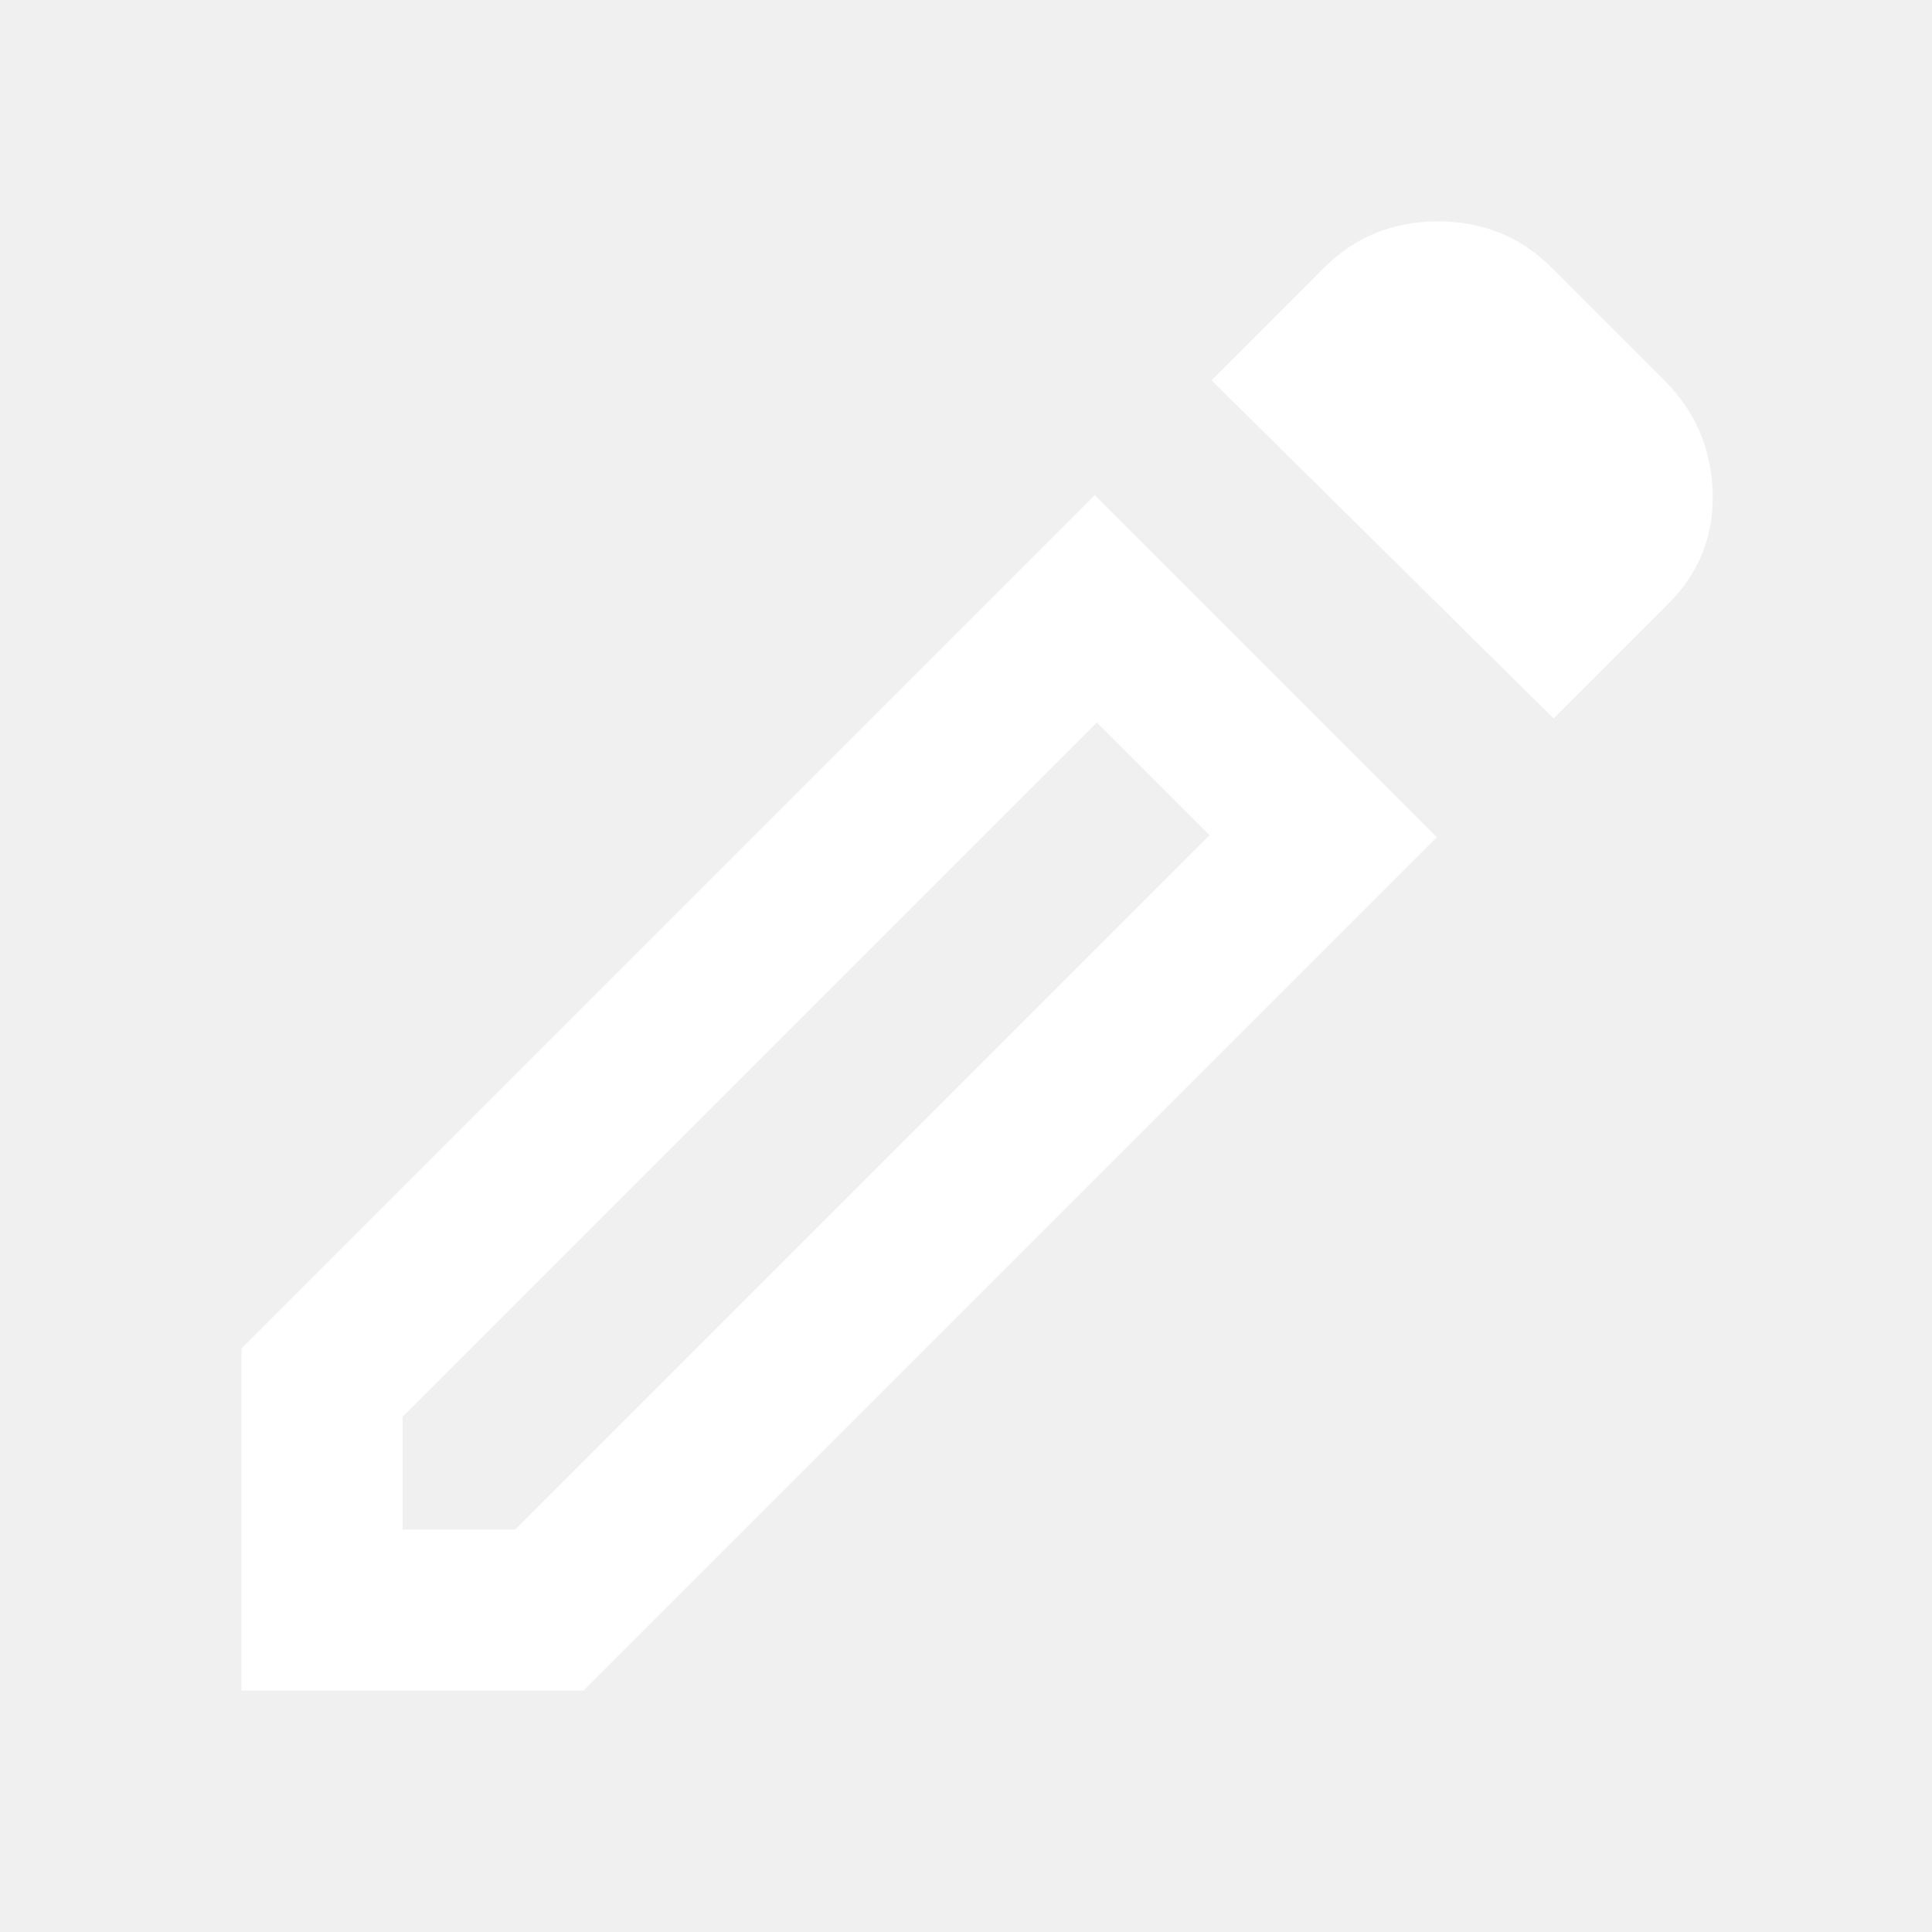
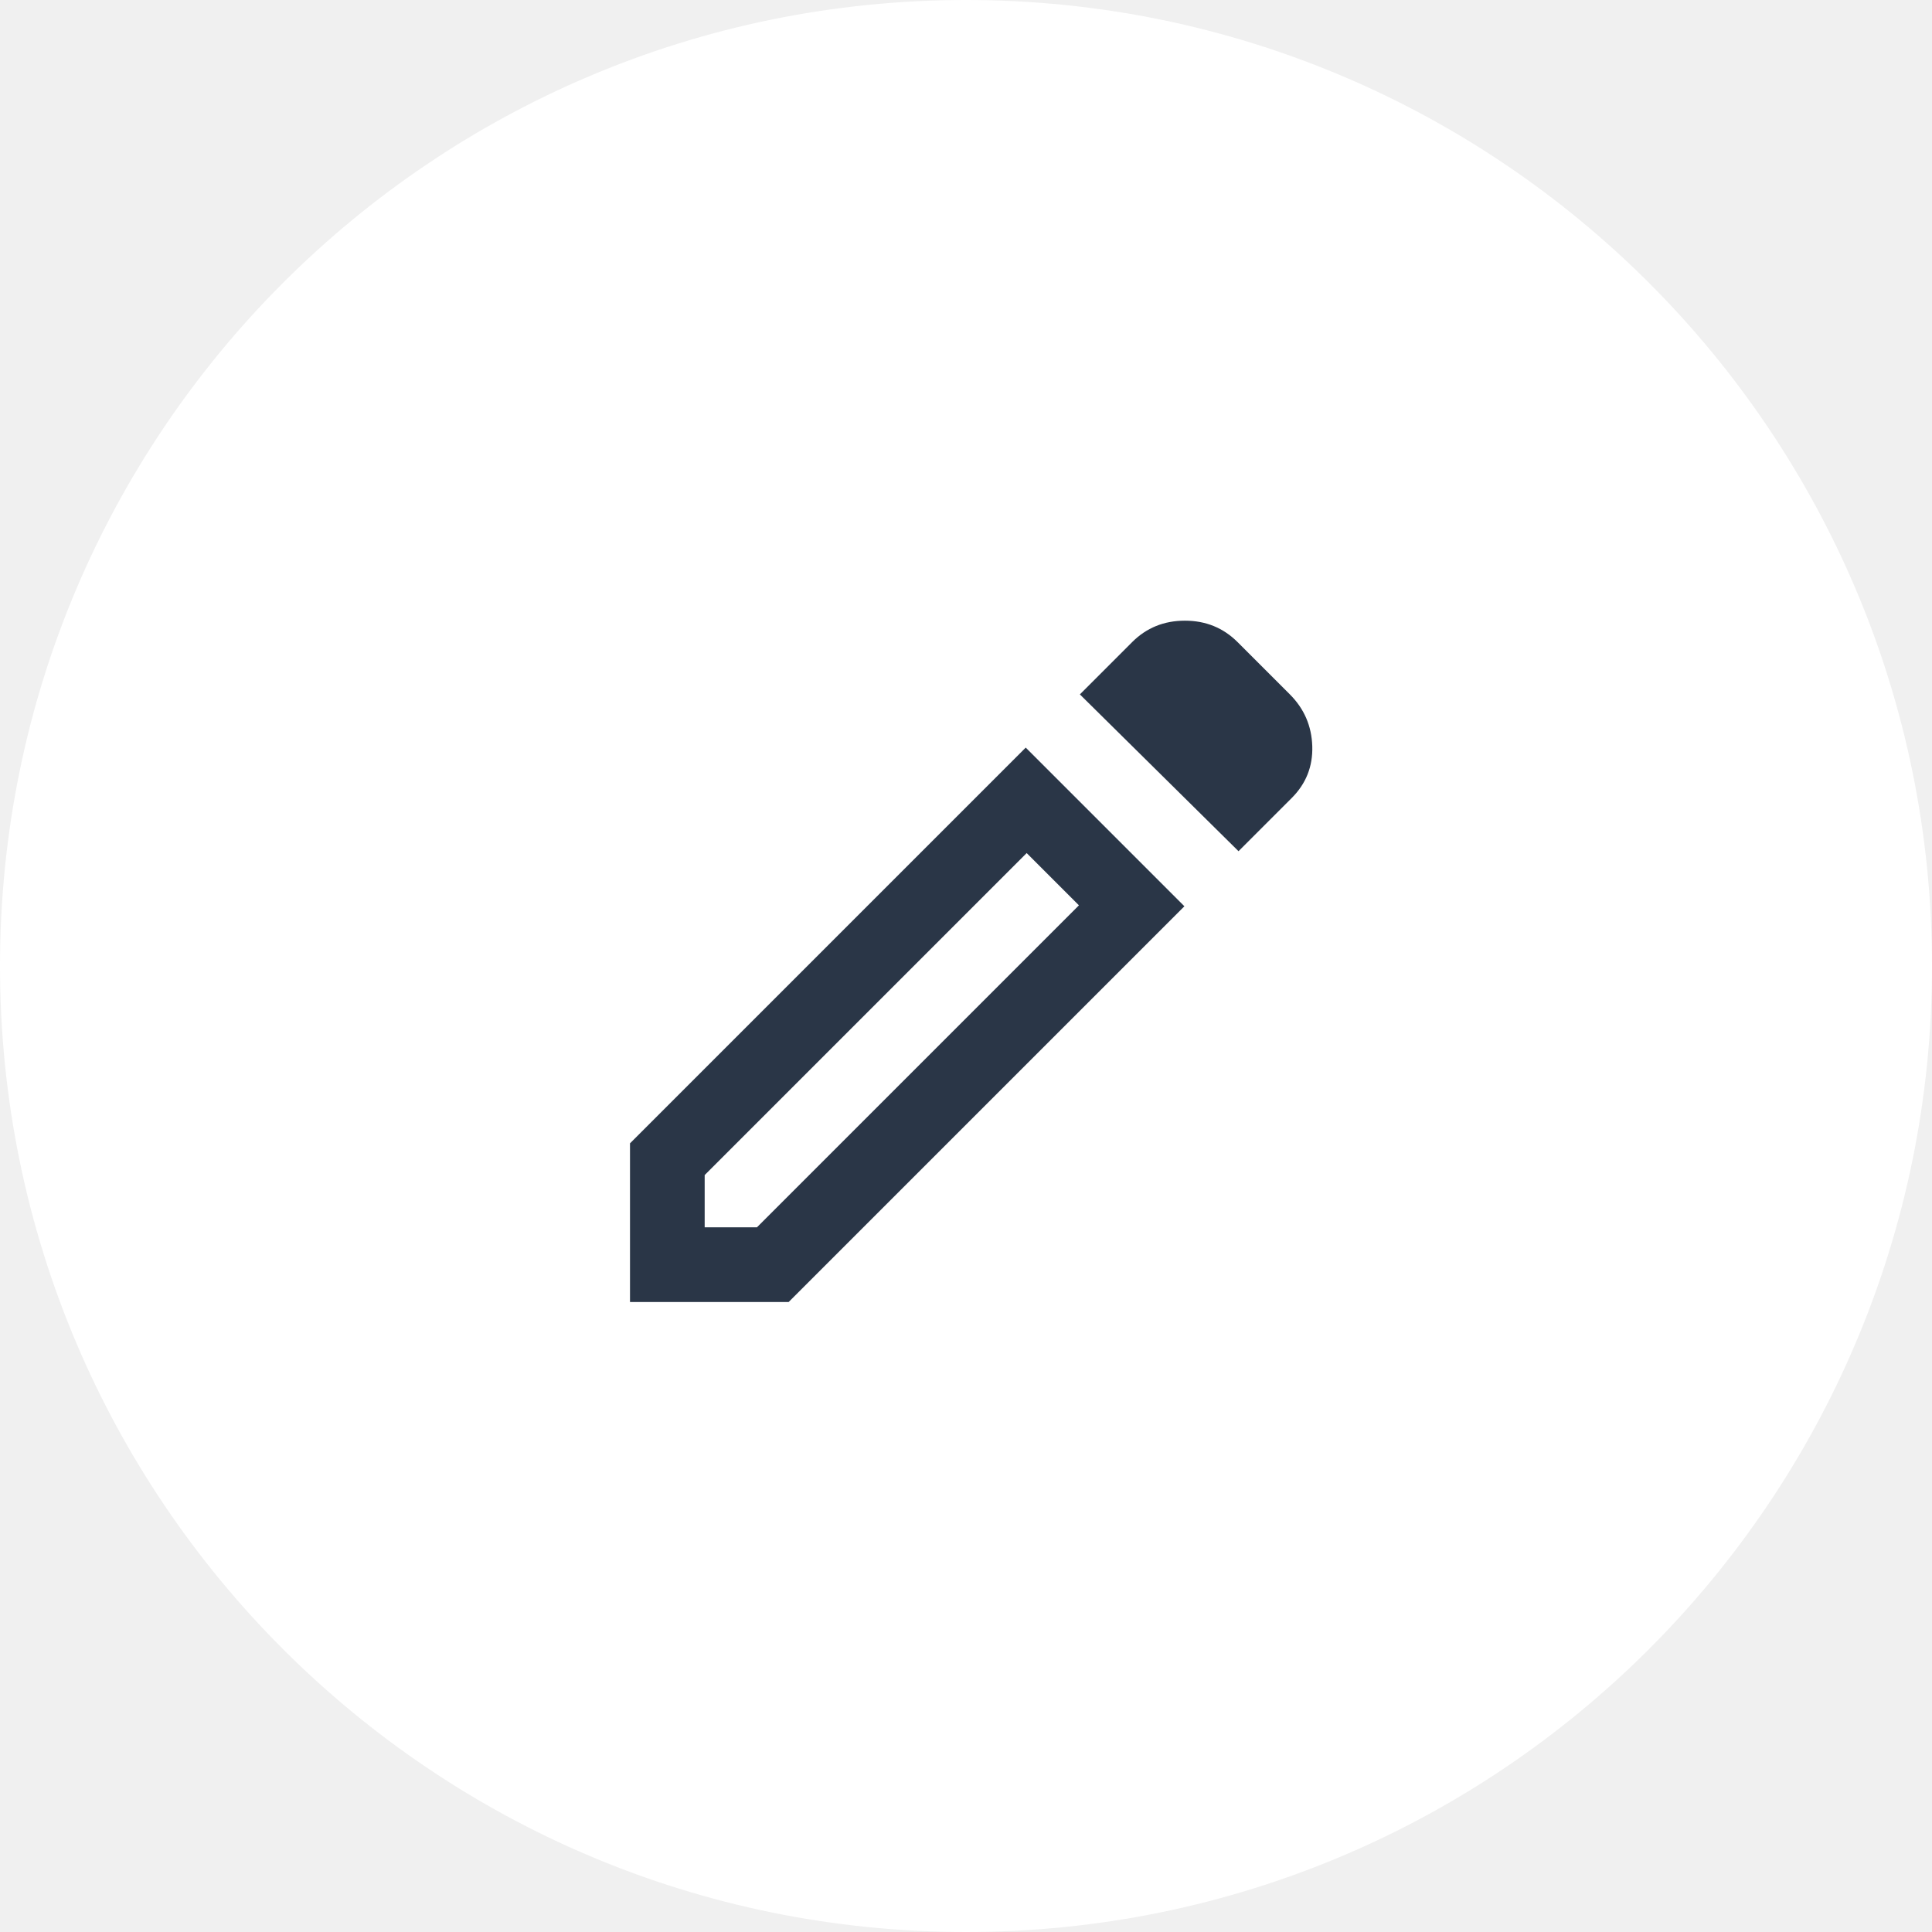
- <svg xmlns="http://www.w3.org/2000/svg" width="32" height="32" viewBox="0 0 32 32" fill="none">
-   <mask id="mask0_75592_8416" style="mask-type:alpha" maskUnits="userSpaceOnUse" x="0" y="0" width="32" height="32">
-     <rect width="32" height="32" fill="#D9D9D9" />
+ <svg xmlns="http://www.w3.org/2000/svg" width="69" height="69" viewBox="0 0 69 69" fill="none">
+   <circle cx="34.5" cy="34.5" r="34.5" fill="white" />
+   <mask id="mask0_62_588" style="mask-type:alpha" maskUnits="userSpaceOnUse" x="18" y="18" width="33" height="33">
+     <rect x="18.5" y="18.5" width="32" height="32" fill="#D9D9D9" />
  </mask>
-   <g mask="url(#mask0_75592_8416)">
-     <path d="M6.667 25.333H8.533L20.033 13.833L18.167 11.967L6.667 23.467V25.333ZM25.733 11.9L20.067 6.3L21.933 4.433C22.444 3.922 23.072 3.667 23.817 3.667C24.561 3.667 25.189 3.922 25.7 4.433L27.567 6.3C28.078 6.811 28.344 7.428 28.367 8.15C28.389 8.872 28.144 9.489 27.633 10L25.733 11.9ZM23.8 13.867L9.667 28H4V22.333L18.133 8.2L23.8 13.867Z" fill="white" />
+   <g mask="url(#mask0_62_588)">
+     <path d="M25.167 43.833H27.033L38.533 32.333L36.667 30.467L25.167 41.967V43.833ZM44.233 30.4L38.567 24.8L40.433 22.933C40.944 22.422 41.572 22.167 42.317 22.167C43.061 22.167 43.689 22.422 44.2 22.933L46.067 24.8C46.578 25.311 46.844 25.928 46.867 26.65C46.889 27.372 46.644 27.989 46.133 28.5L44.233 30.4ZM42.3 32.367L28.167 46.5H22.5V40.833L36.633 26.7L42.3 32.367Z" fill="#2A3647" />
  </g>
</svg>
